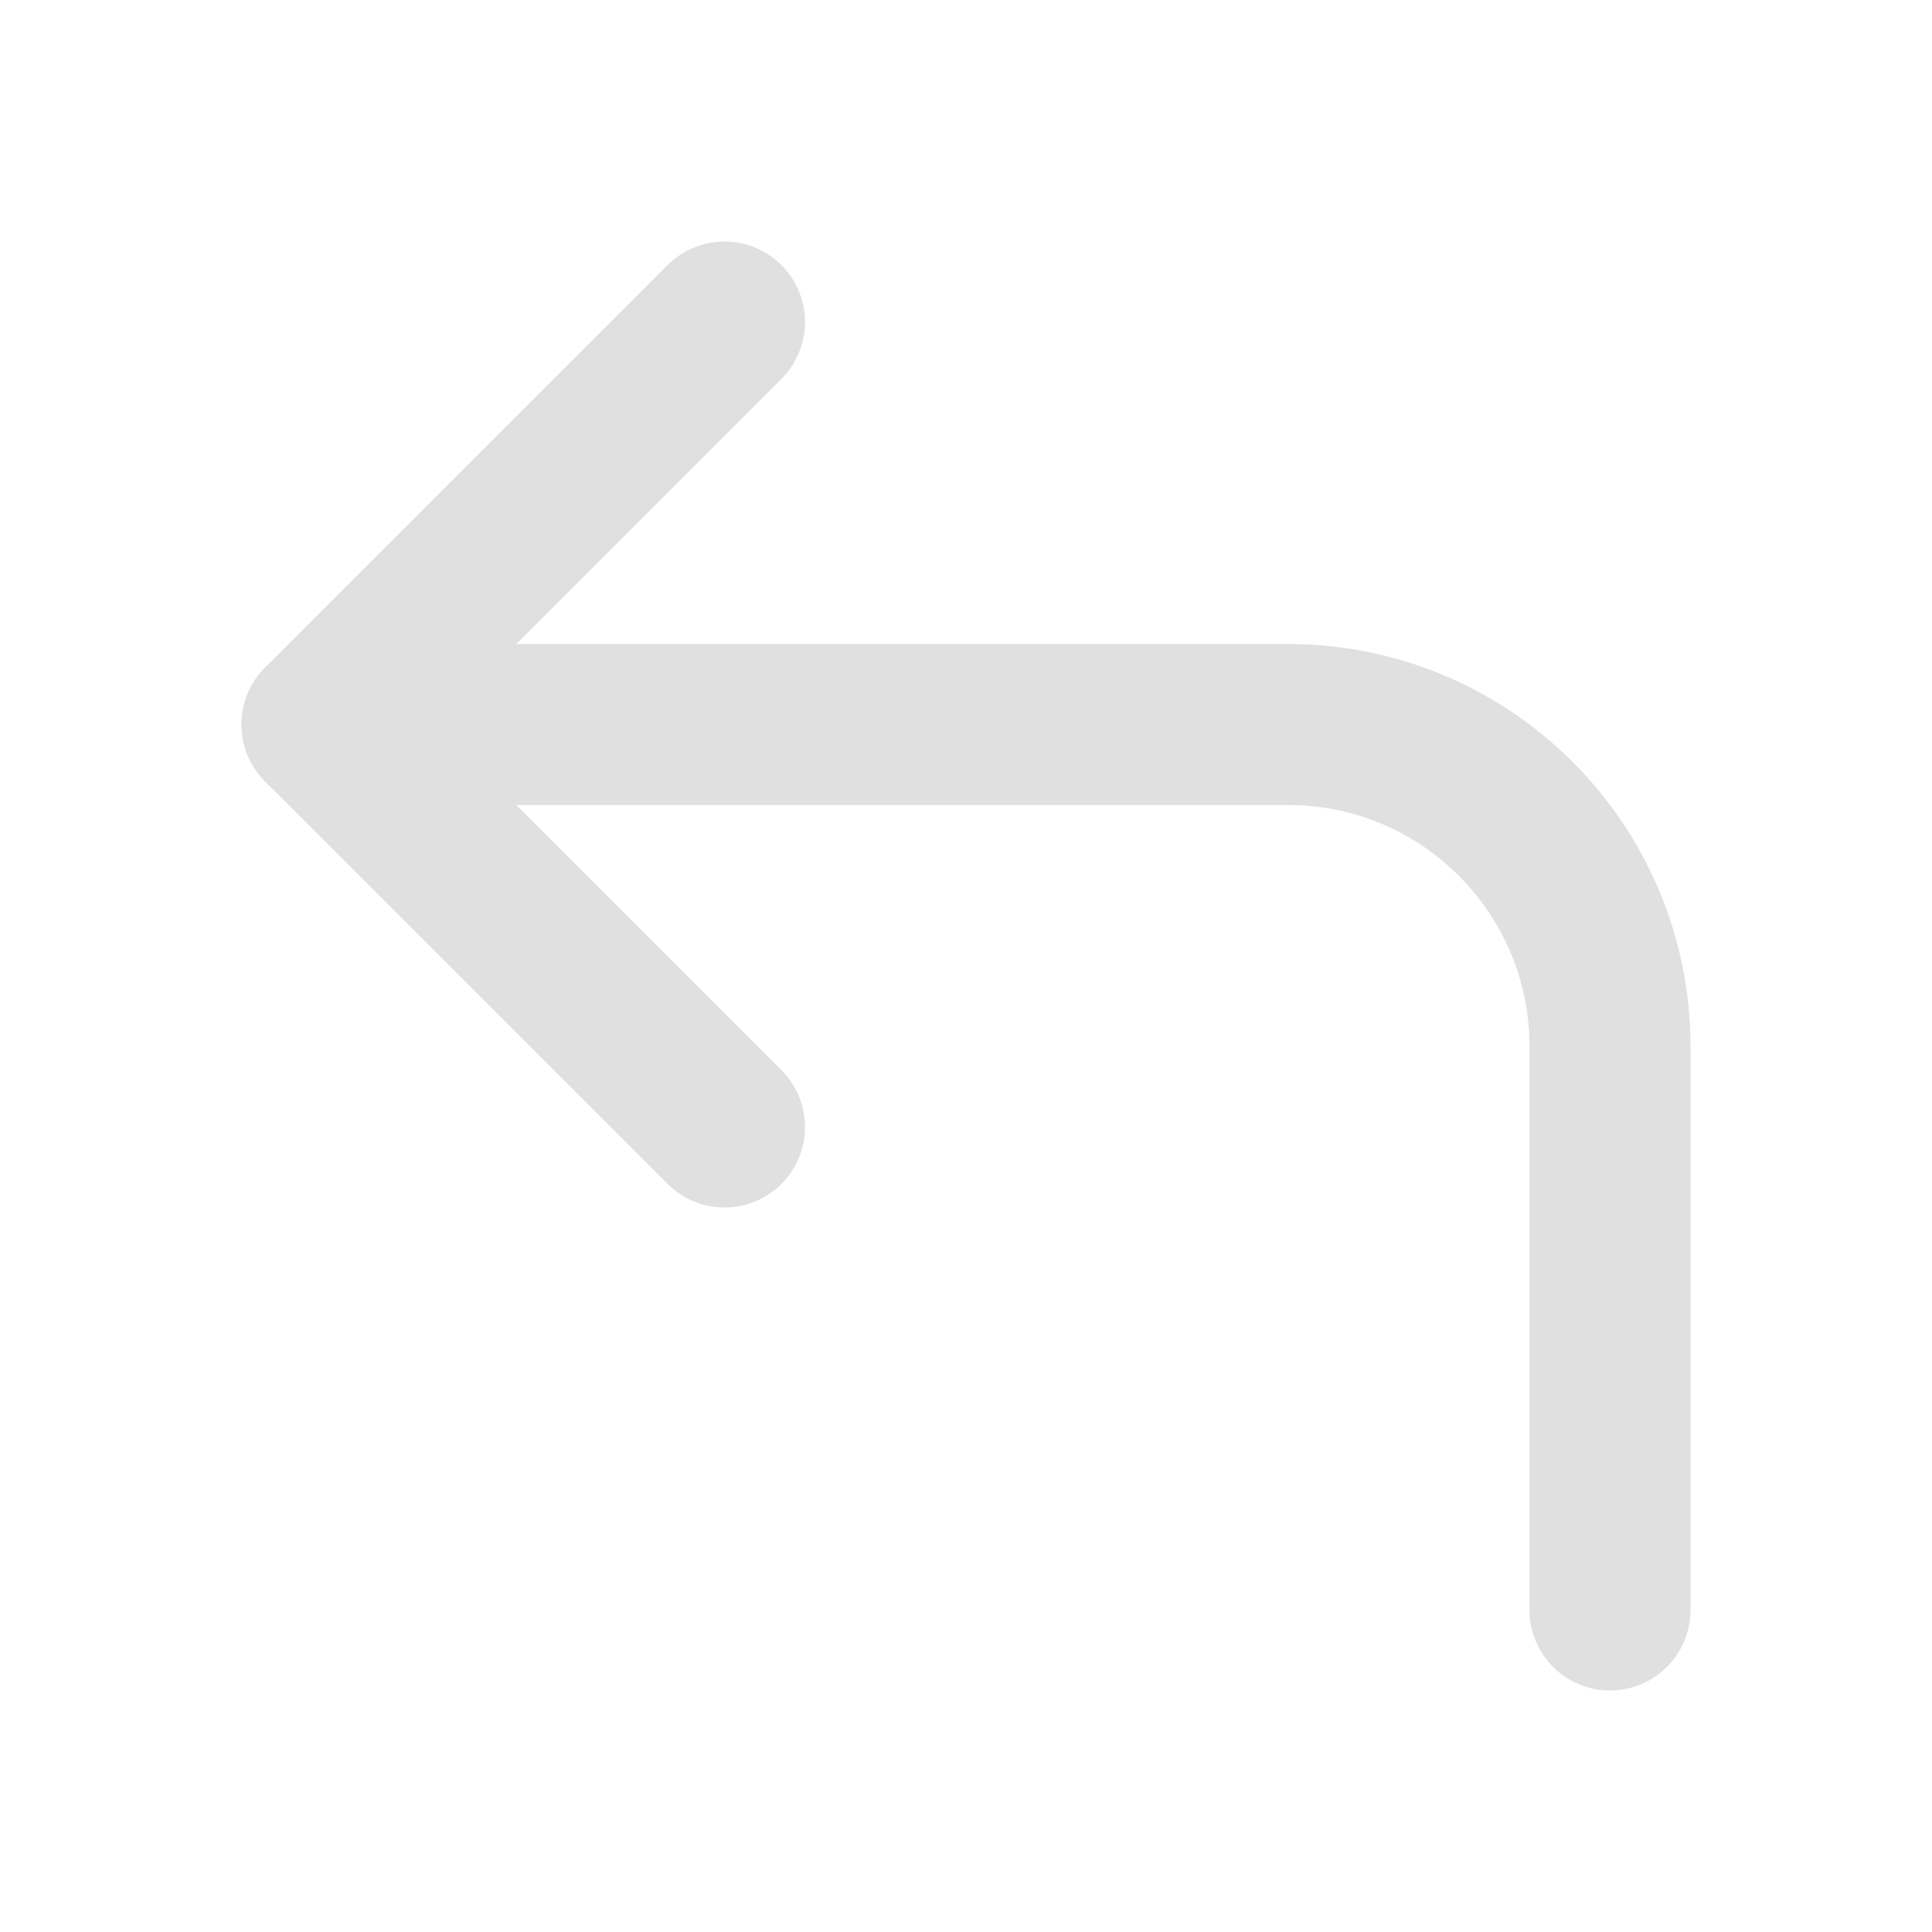
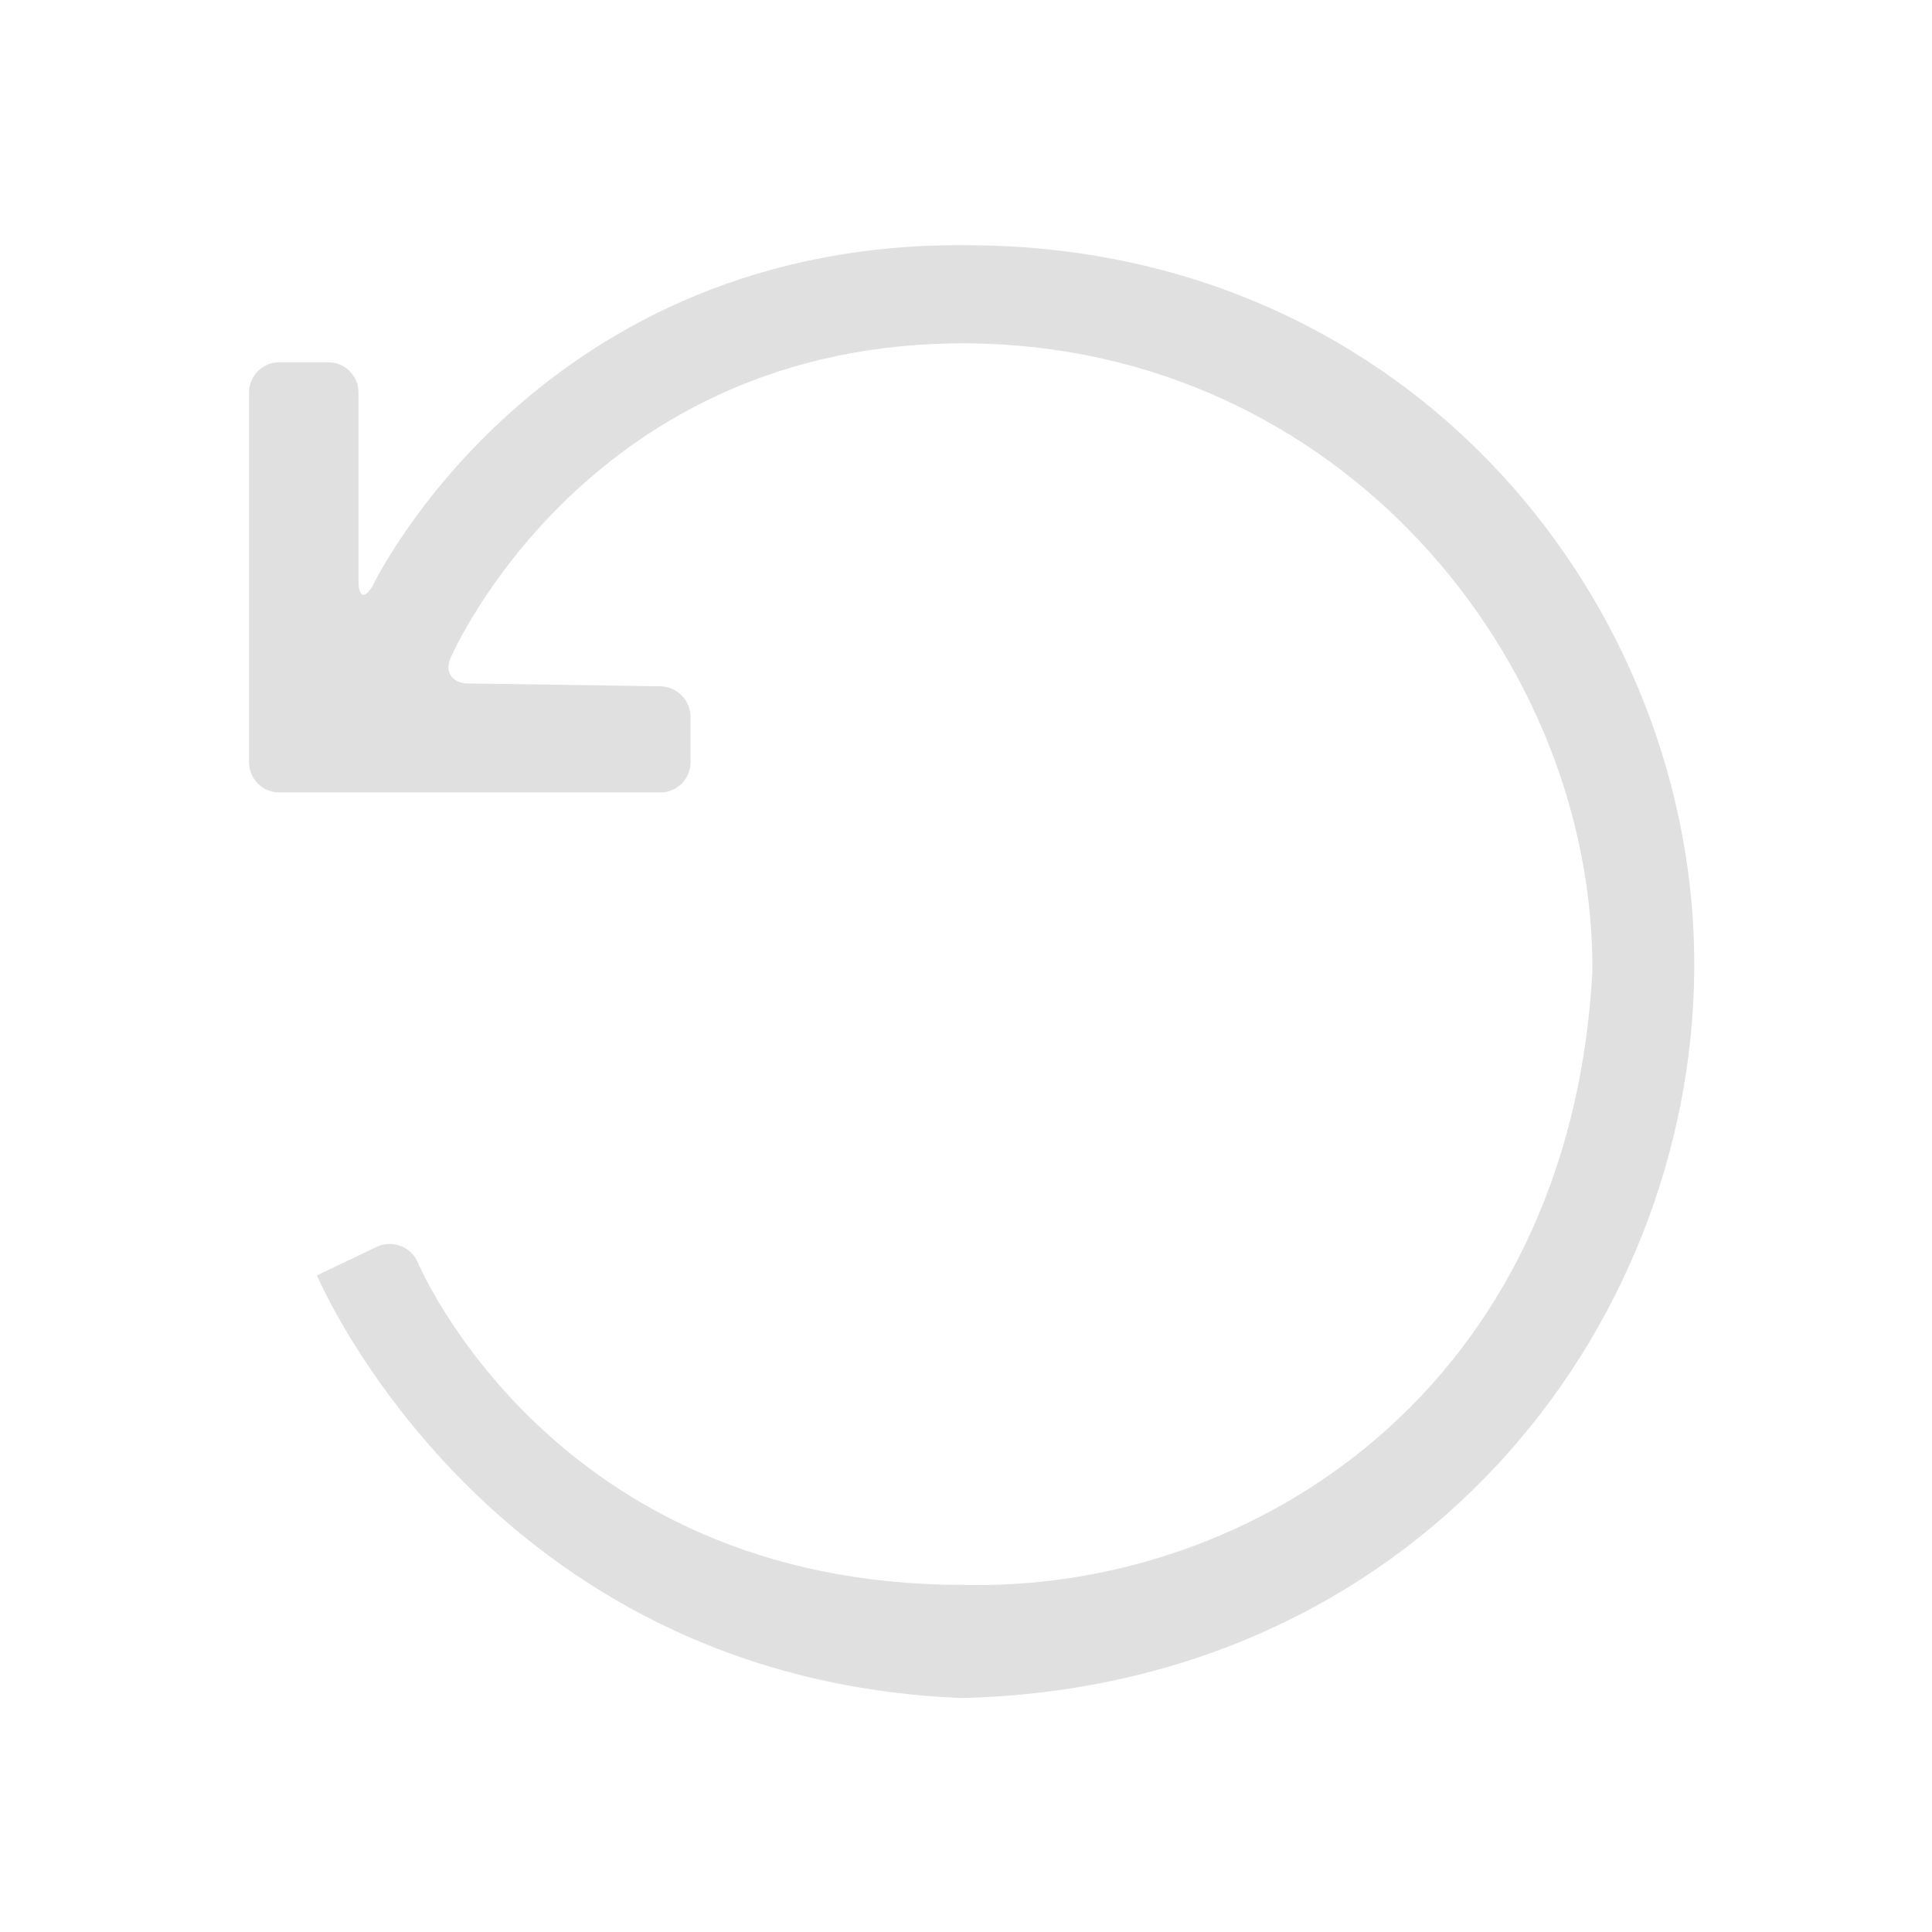
- <svg xmlns="http://www.w3.org/2000/svg" width="24" height="24" viewBox="0 0 24 24" fill="none" stroke="#e0e0e0" stroke-width="2" stroke-linecap="round" stroke-linejoin="round">
-   <polyline points="9 14 4 9 9 4" />
-   <path d="M20 20v-7a4 4 0 0 0-4-4H4" />
+ <svg xmlns="http://www.w3.org/2000/svg" width="24" height="24" viewBox="0 0 256 256">
+   <path d="M0 0h256v256H0z" fill="none" />
+   <path fill="#e0e0e0" fill-rule="evenodd" d="M55.265 167.072c-.975-1.973-3.388-2.796-5.372-1.847L42 169s22.5 53.5 85.5 56c60-1.5 96.627-48.626 97-96.5s-37-95.5-95.5-96c-57.5-1-79.556 45.004-79.556 45.004c-1.073 1.93-1.944 1.698-1.944-.501V51.997a4 4 0 0 0-4-3.997H37c-2.209 0-4 1.8-4 4.008v48.984A4 4 0 0 0 36.998 105h50.504a3.995 3.995 0 0 0 3.998-3.993v-6.014c0-2.205-1.79-4.02-4.008-4.053l-25.484-.38c-2.214-.033-3.223-1.679-2.182-3.628C59.826 86.932 78 45 128.5 45.5c49 .5 82.751 41.929 82.5 83.242C208 184 166 211 127.5 210c-54.5 0-72.235-42.928-72.235-42.928" />
</svg>
